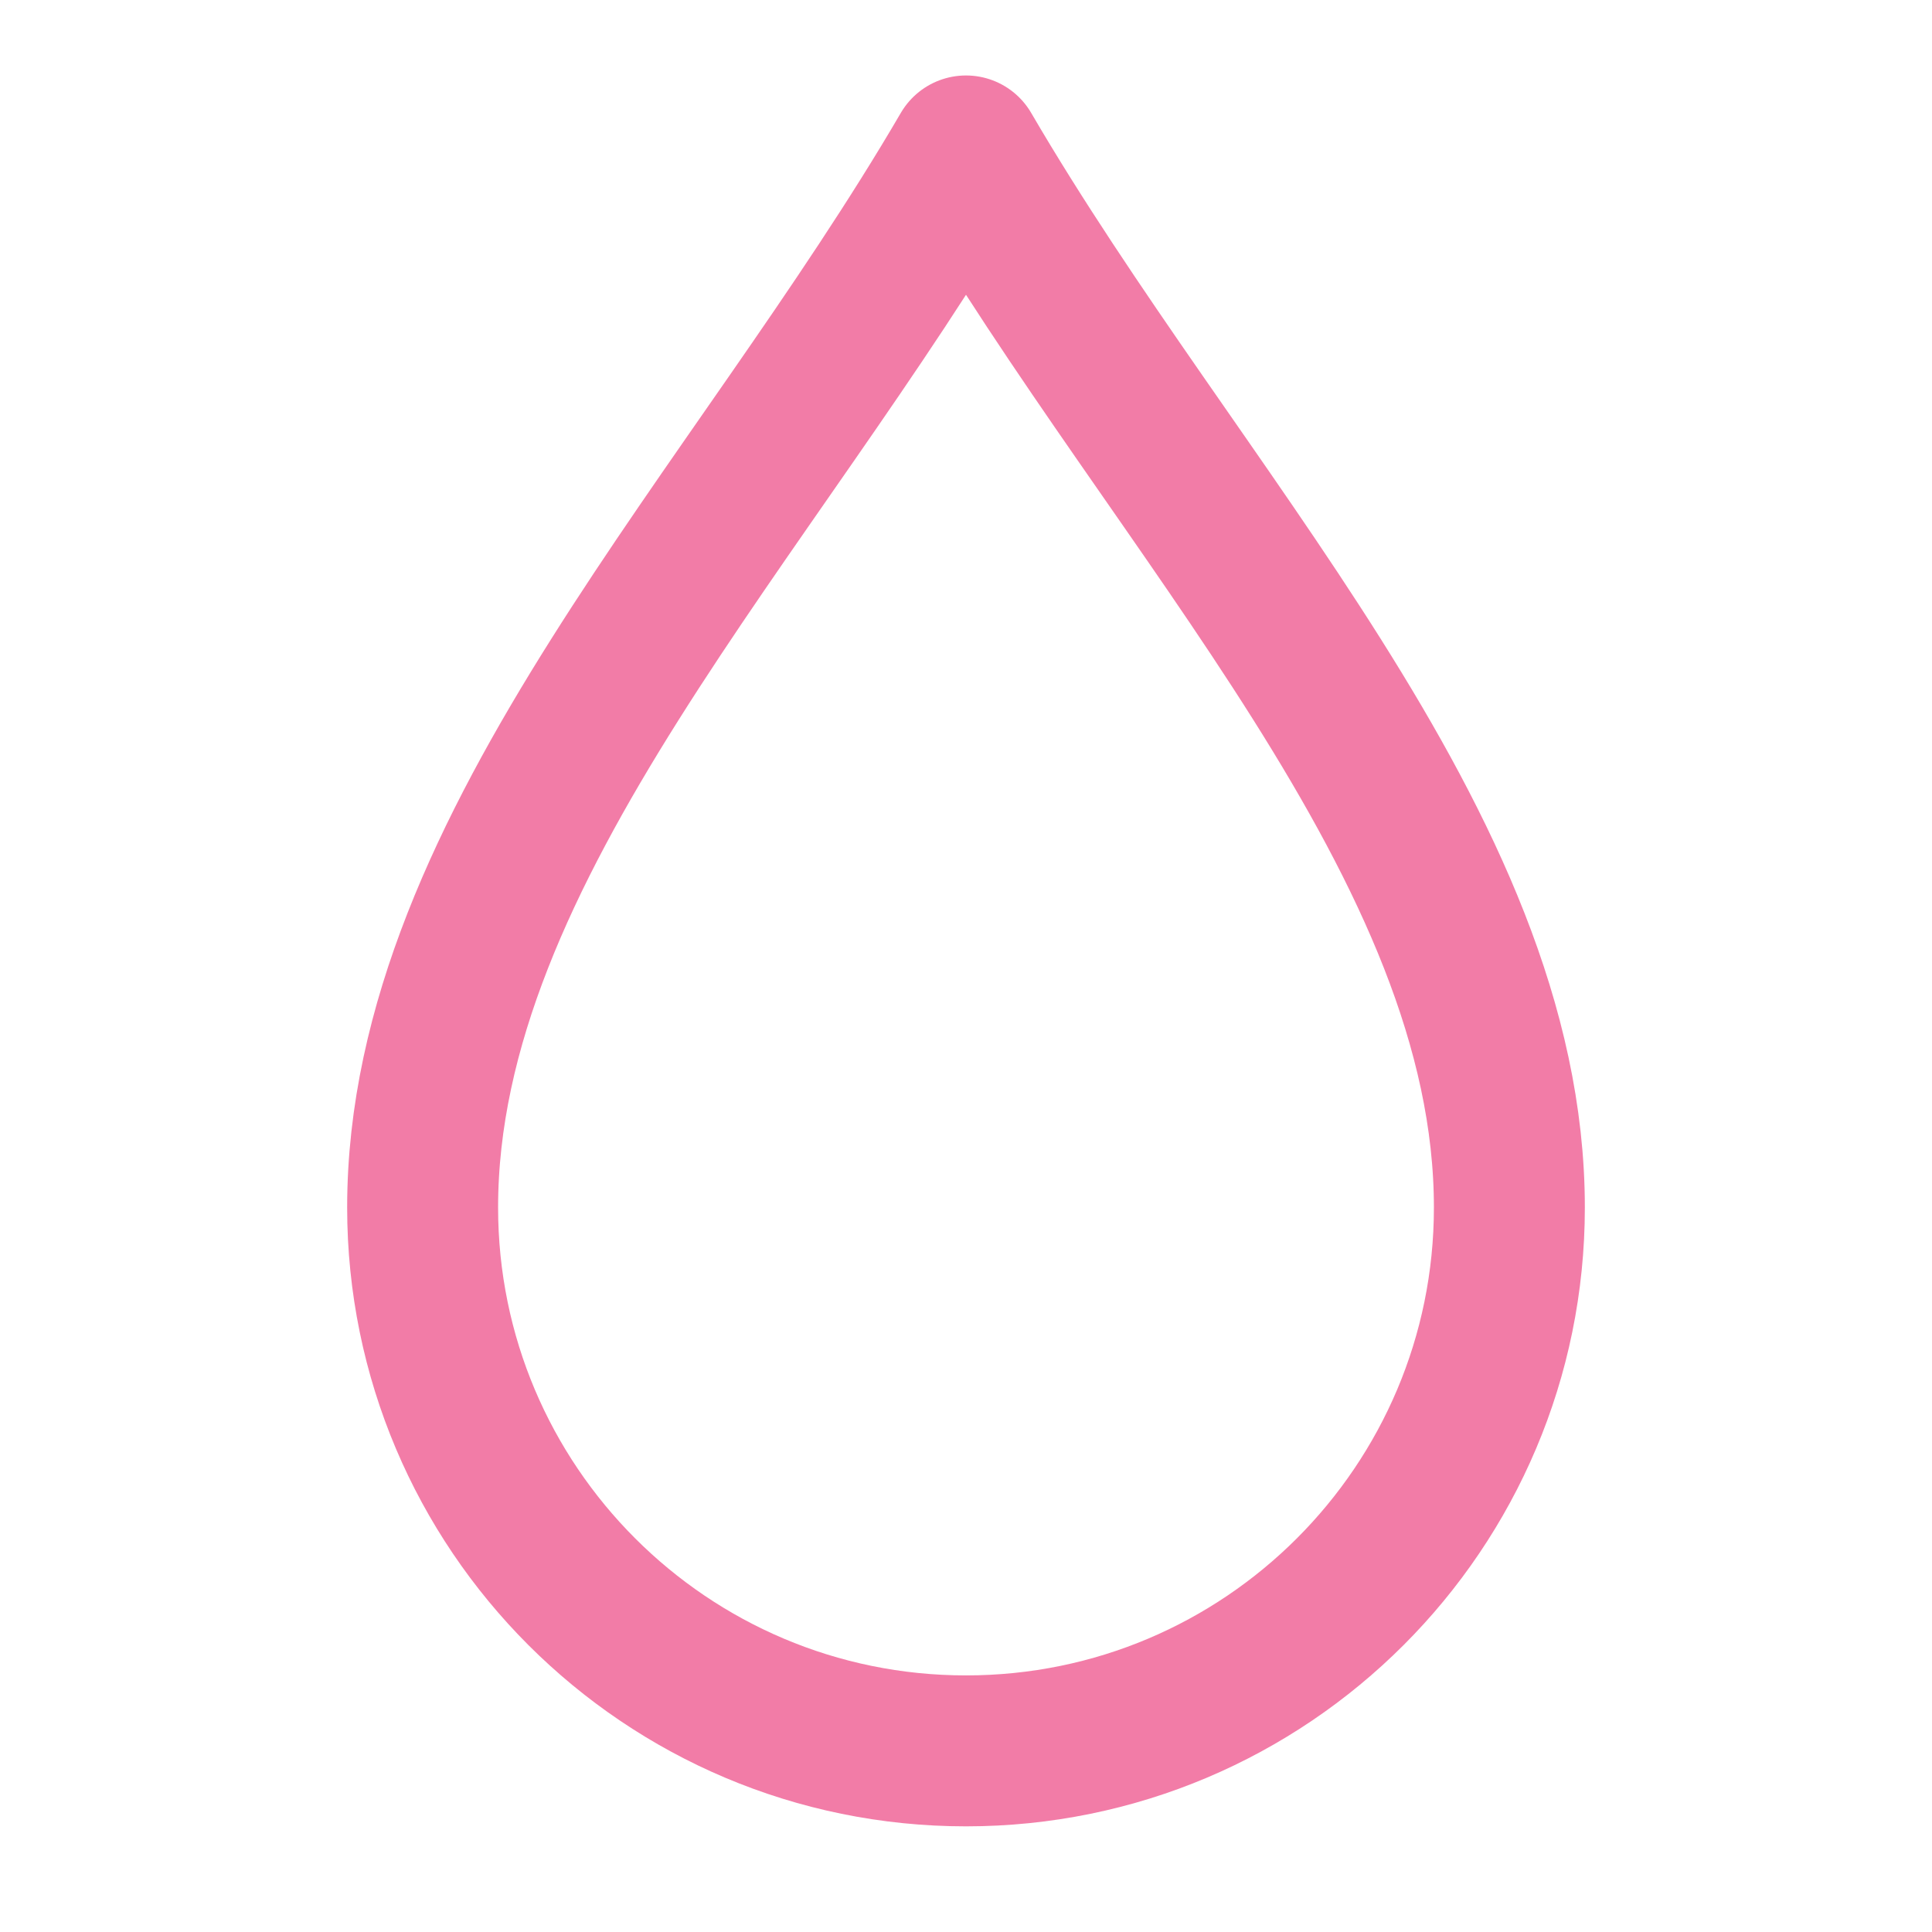
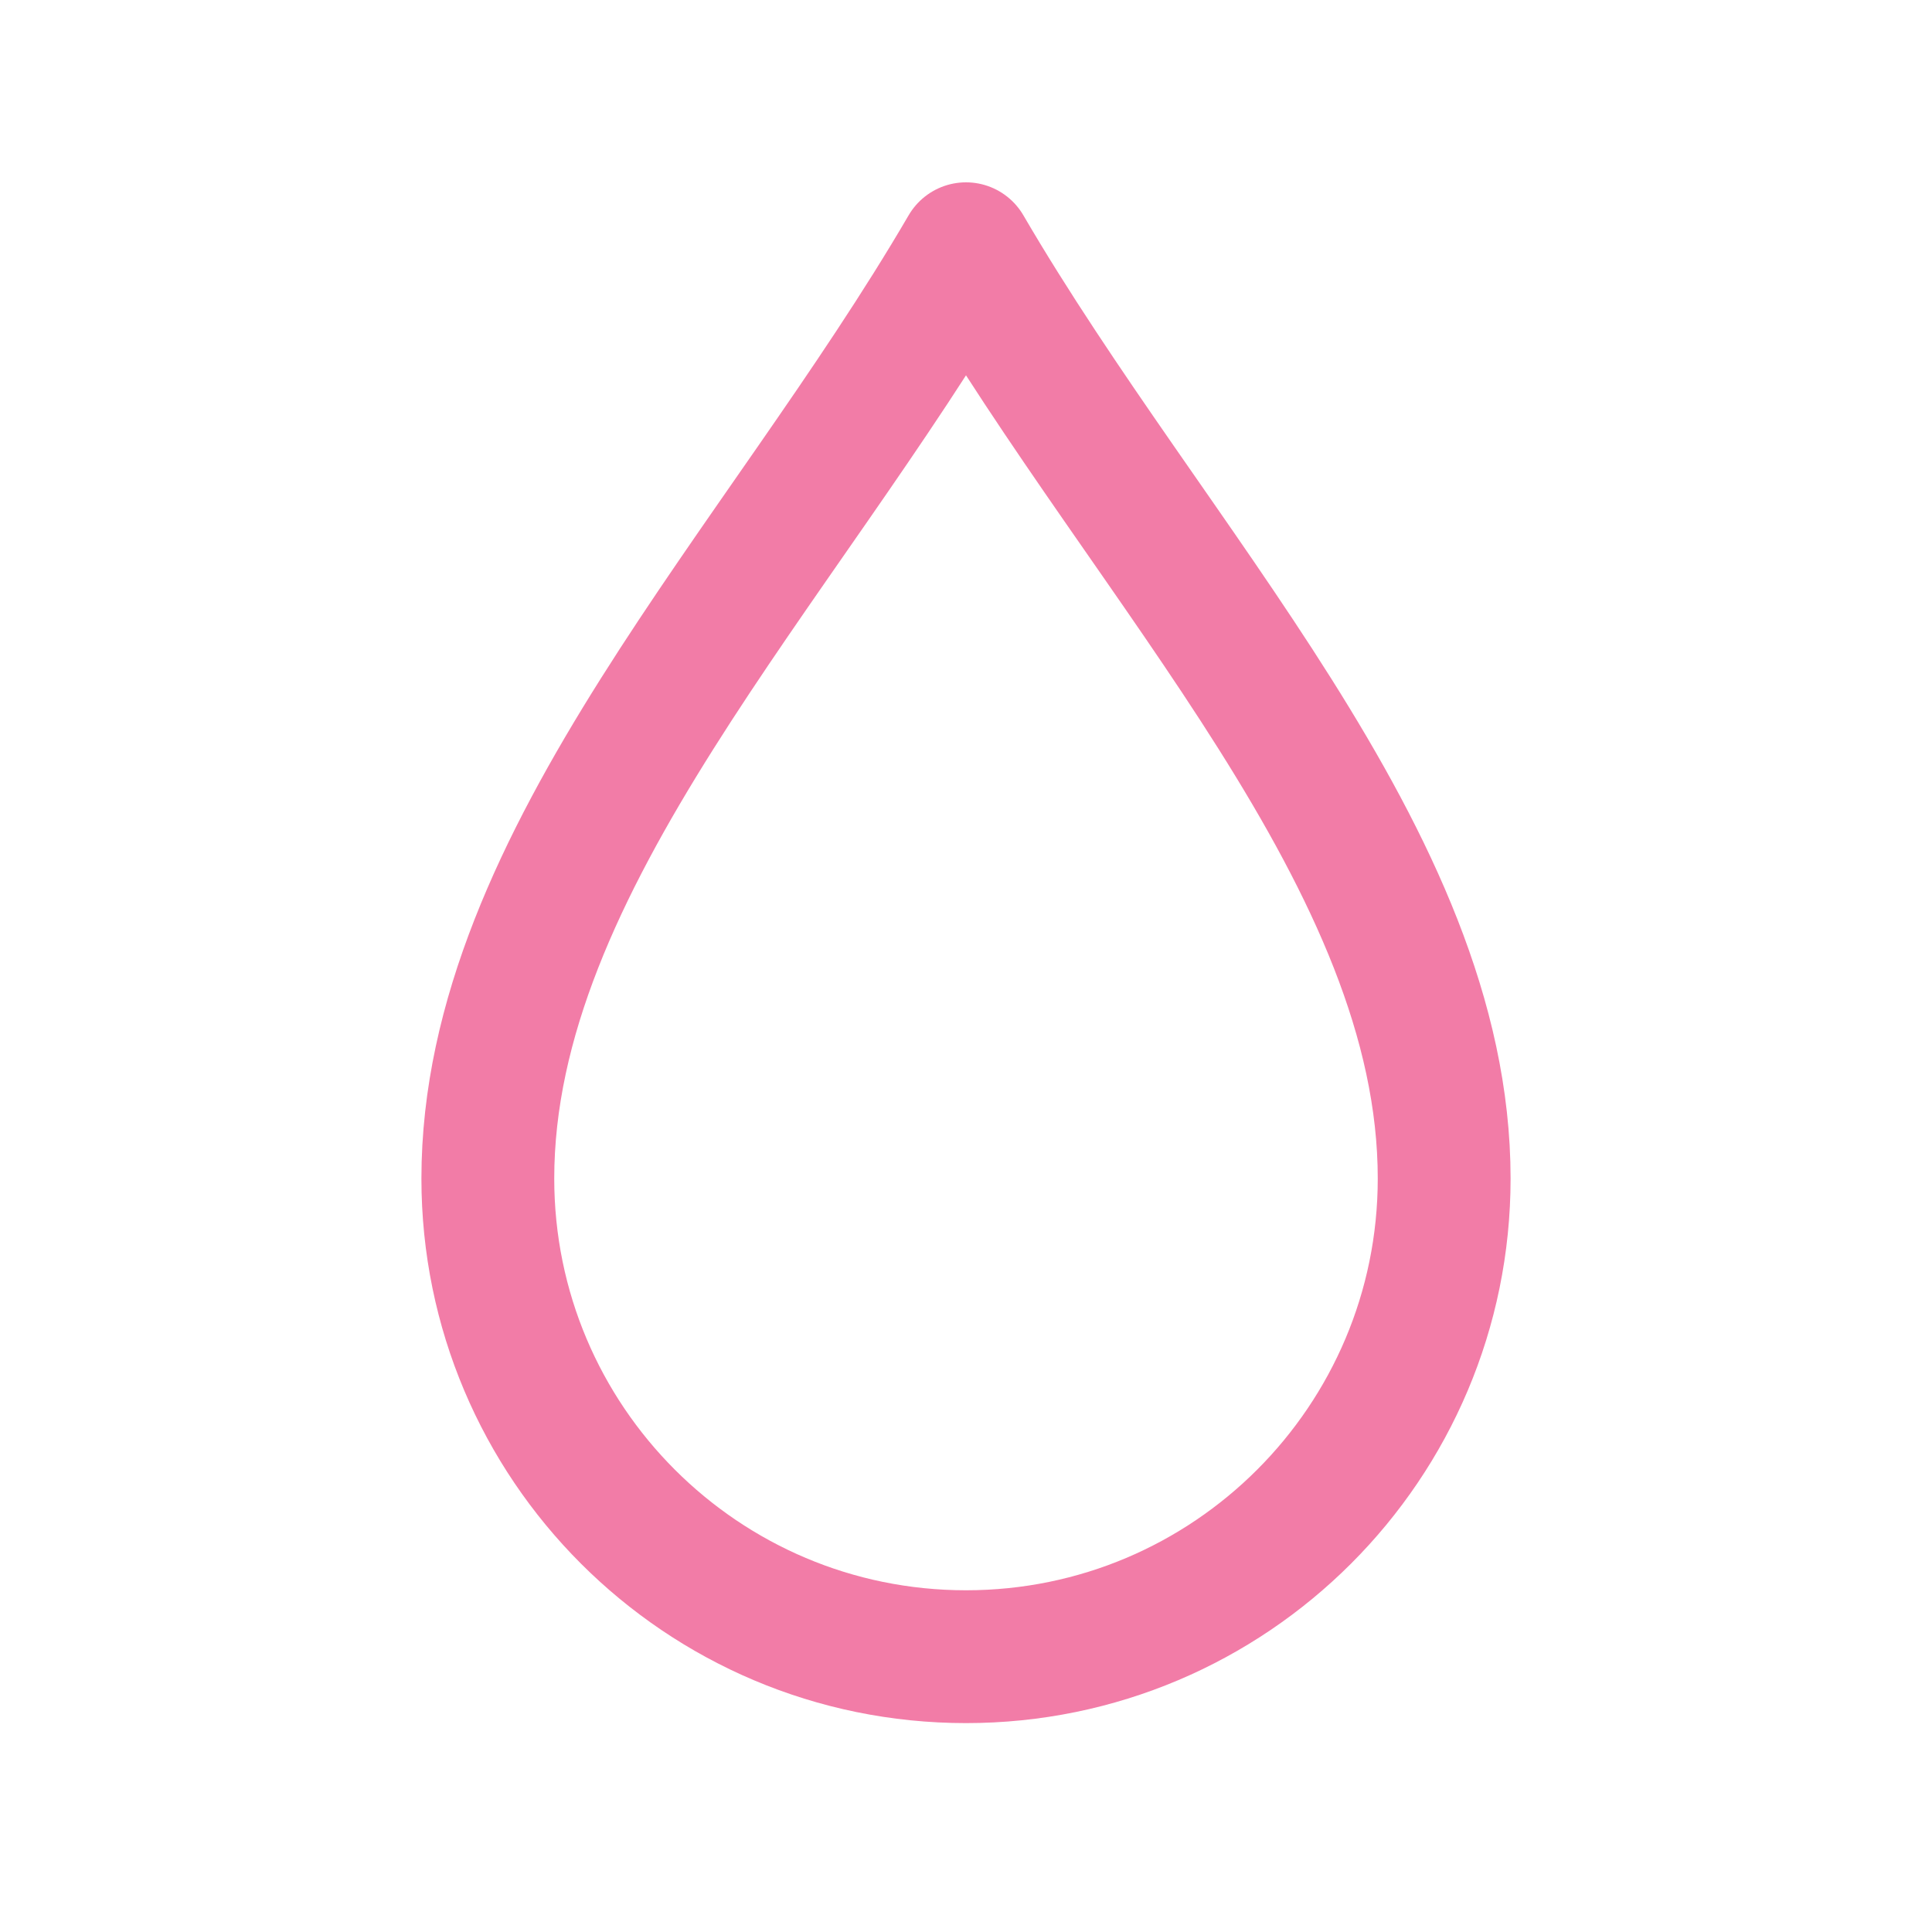
<svg xmlns="http://www.w3.org/2000/svg" width="64" height="64" viewBox="0 0 64 64" fill="none" stroke="#f27ca7" stroke-width="5" stroke-linecap="round" stroke-linejoin="round">
-   <path d="M32 5C25 17 14 28 14 40a18 18 0 0 0 36 0C50 28 39 17 32 5Z" />
+   <g transform="translate(32 32) scale(0.88) translate(-32 -32)">
+     <path d="M32 5C25 17 14 28 14 40a18 18 0 0 0 36 0C50 28 39 17 32 5Z" />
+   </g>
</svg>
